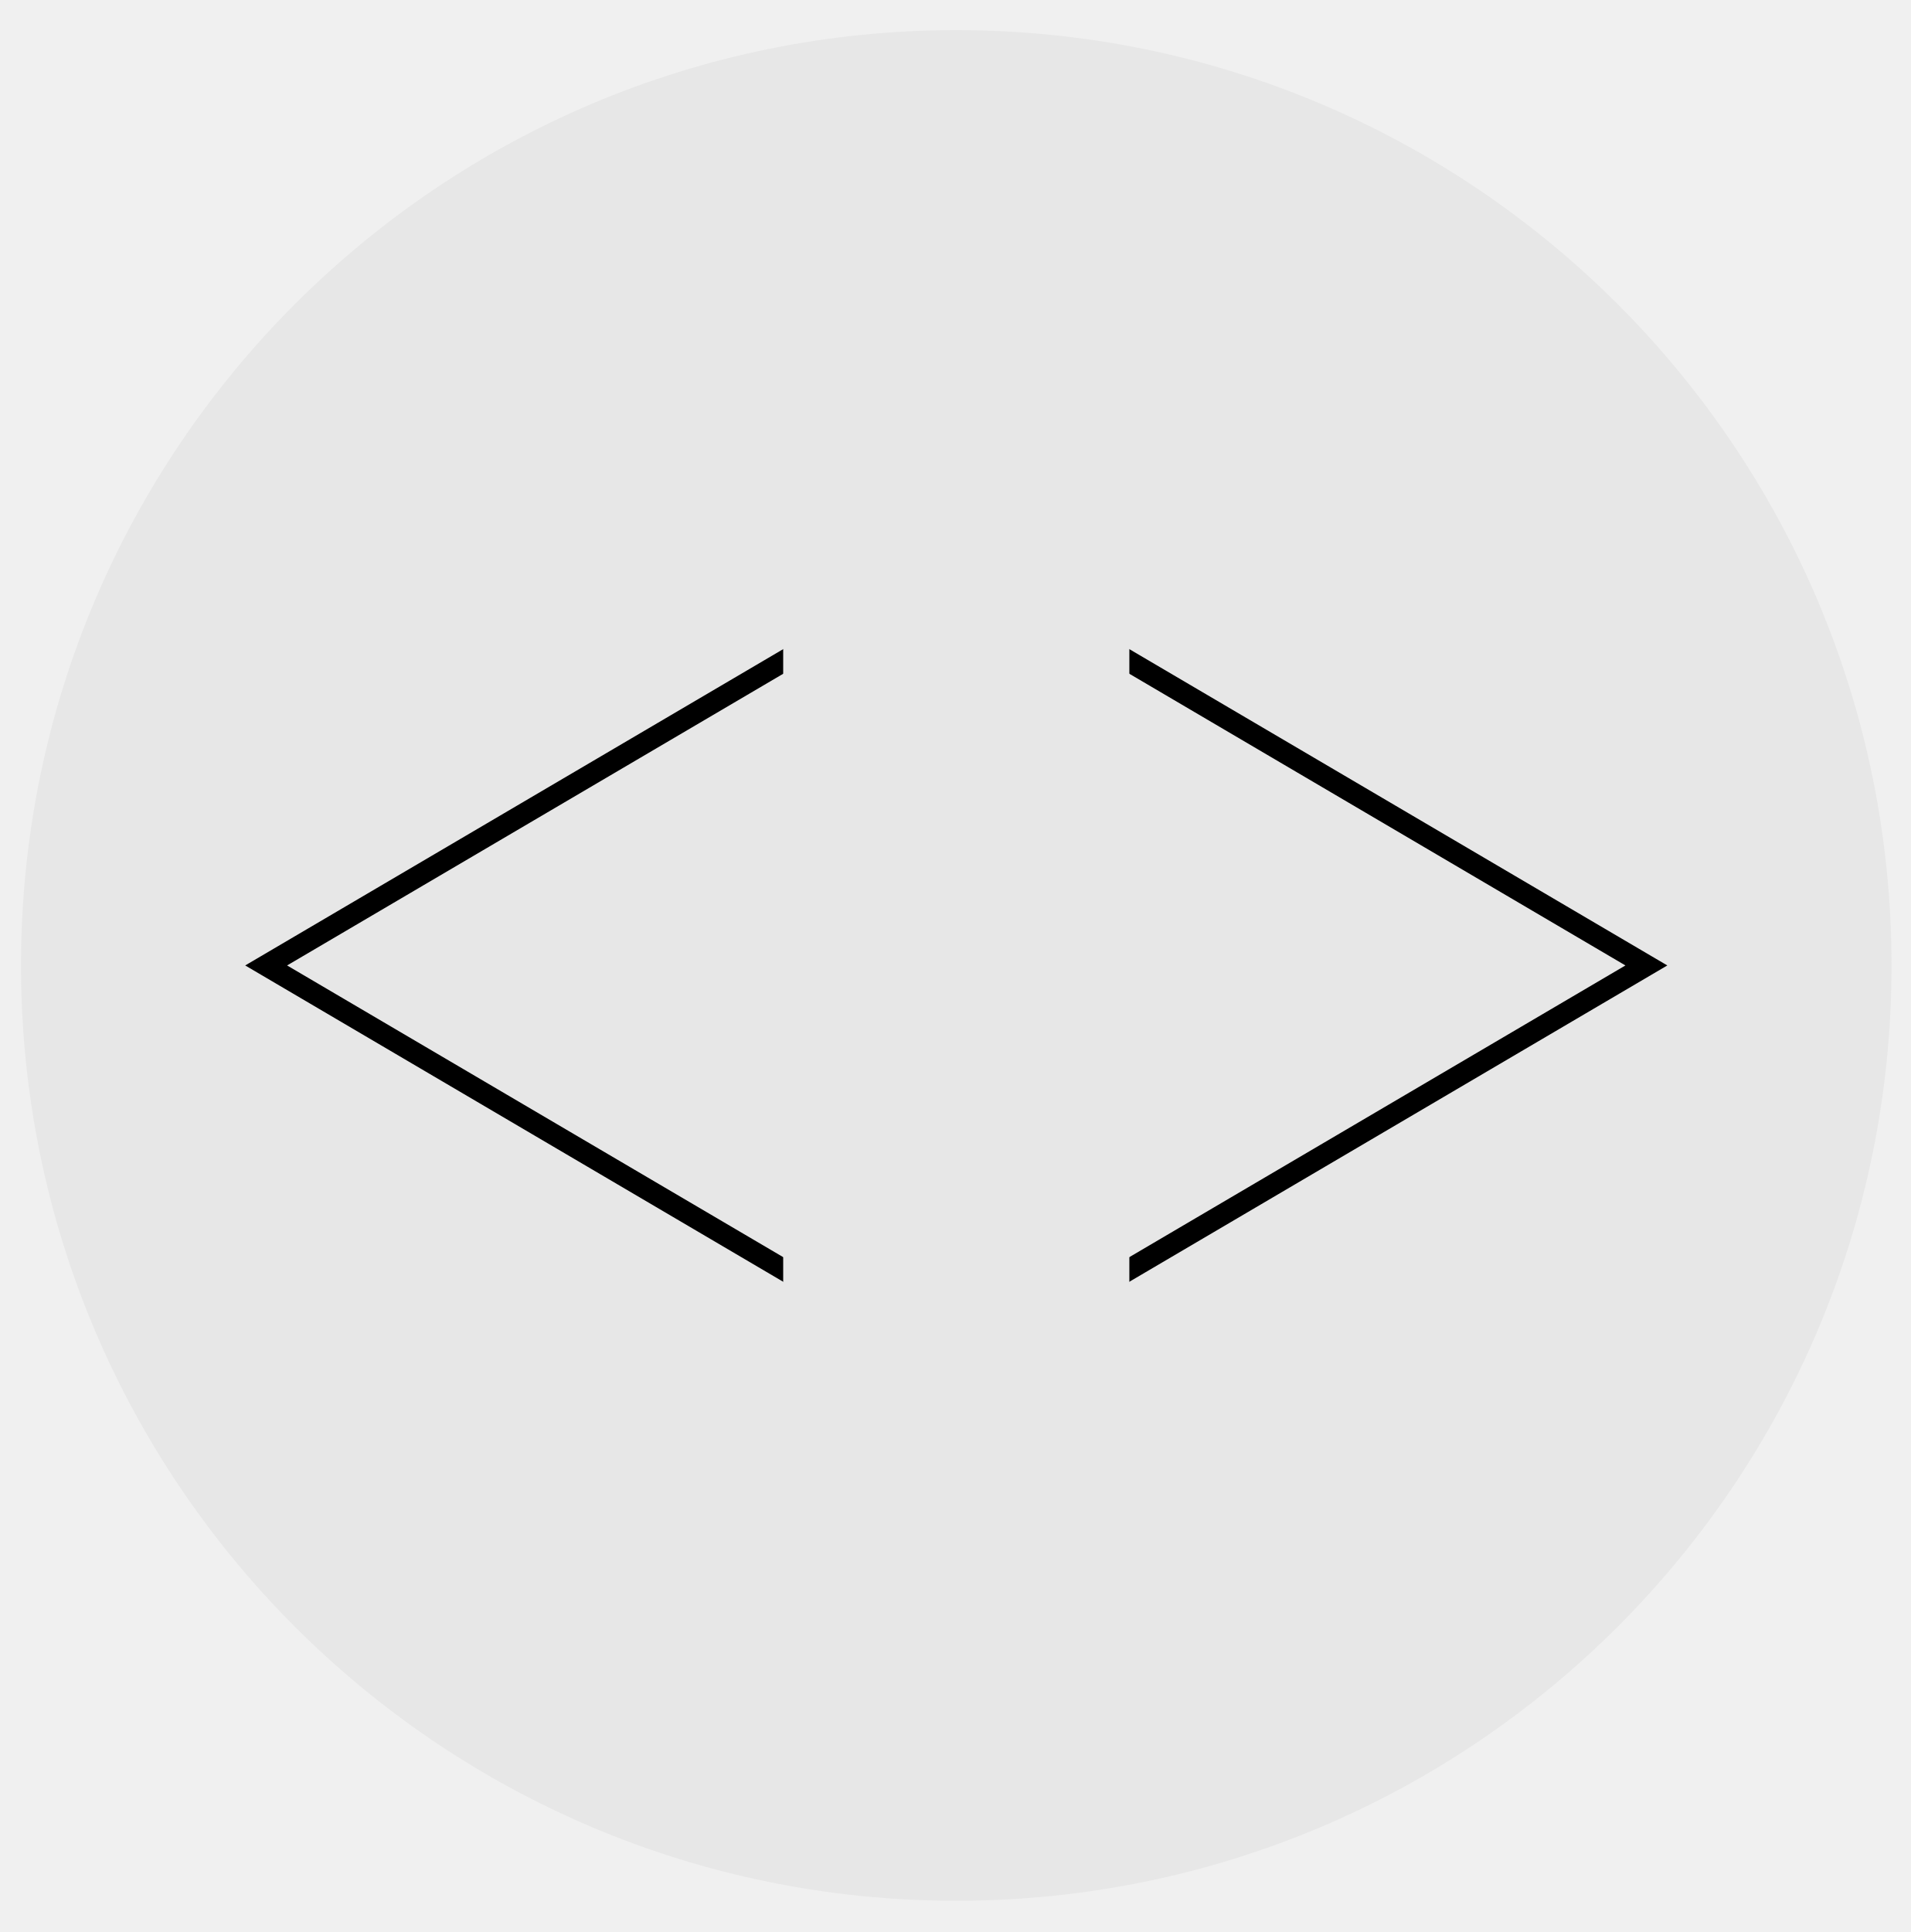
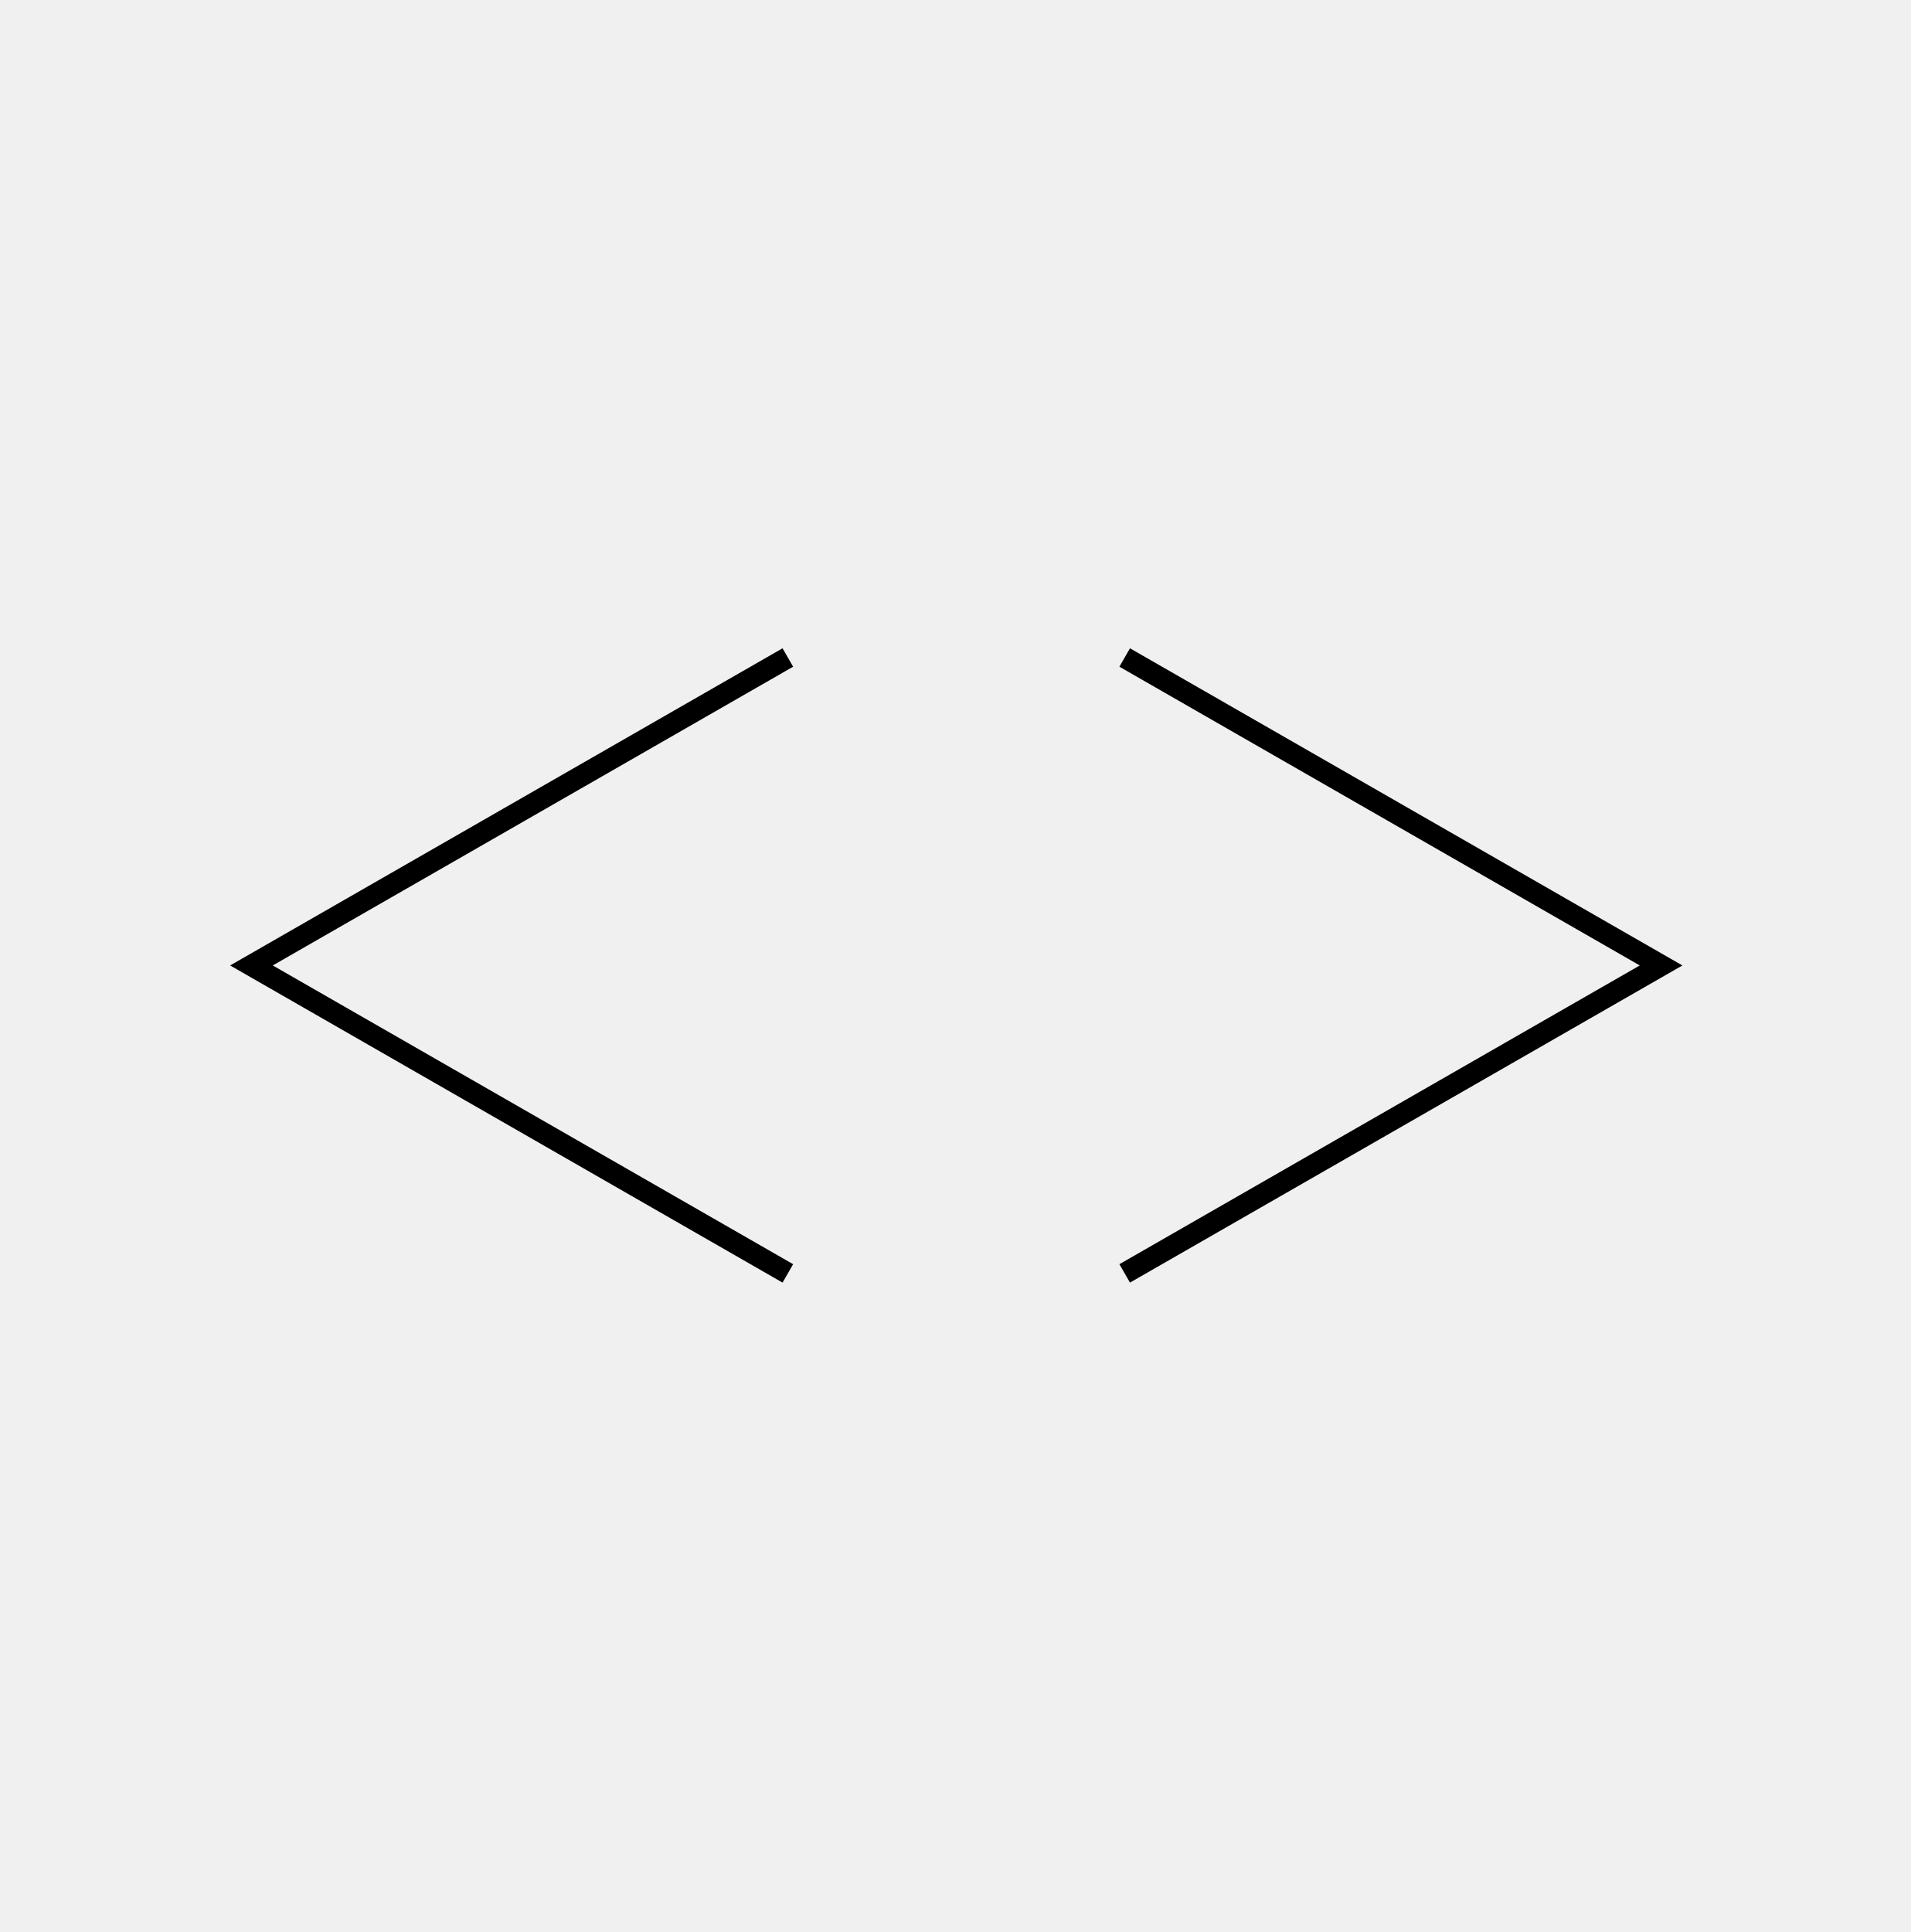
<svg xmlns="http://www.w3.org/2000/svg" width="90" height="91" viewBox="0 0 90 91" fill="none">
-   <circle cx="45.045" cy="45.474" r="44.055" fill="#E7E7E7" stroke="" />
-   <path d="M44.545 64.292L12.537 45.474L44.545 26.656L44.545 64.292Z" fill="white" />
-   <path d="M44.545 64.292L12.537 45.474L44.545 26.656L44.545 64.292Z" fill="#E7E7E7" />
-   <path d="M44.545 64.292L12.537 45.474L44.545 26.656L44.545 64.292Z" stroke="black" />
-   <path d="M45.545 64.292L77.552 45.474L45.545 26.656L45.545 64.292Z" fill="white" />
-   <path d="M45.545 64.292L77.552 45.474L45.545 26.656L45.545 64.292Z" fill="#E7E7E7" />
-   <path d="M45.545 64.292L77.552 45.474L45.545 26.656L45.545 64.292Z" stroke="black" />
-   <rect x="36.892" y="22.735" width="16.306" height="48.667" fill="#E7E7E7" />
+   <circle cx="45.045" cy="45.474" r="44.055" fill="" stroke="" />
+   <path d="M52.978 59.979L78.245 45.474L52.978 30.969" stroke="black" />
+   <path d="M37.111 59.979L11.845 45.474L37.111 30.969" stroke="black" />
</svg>
